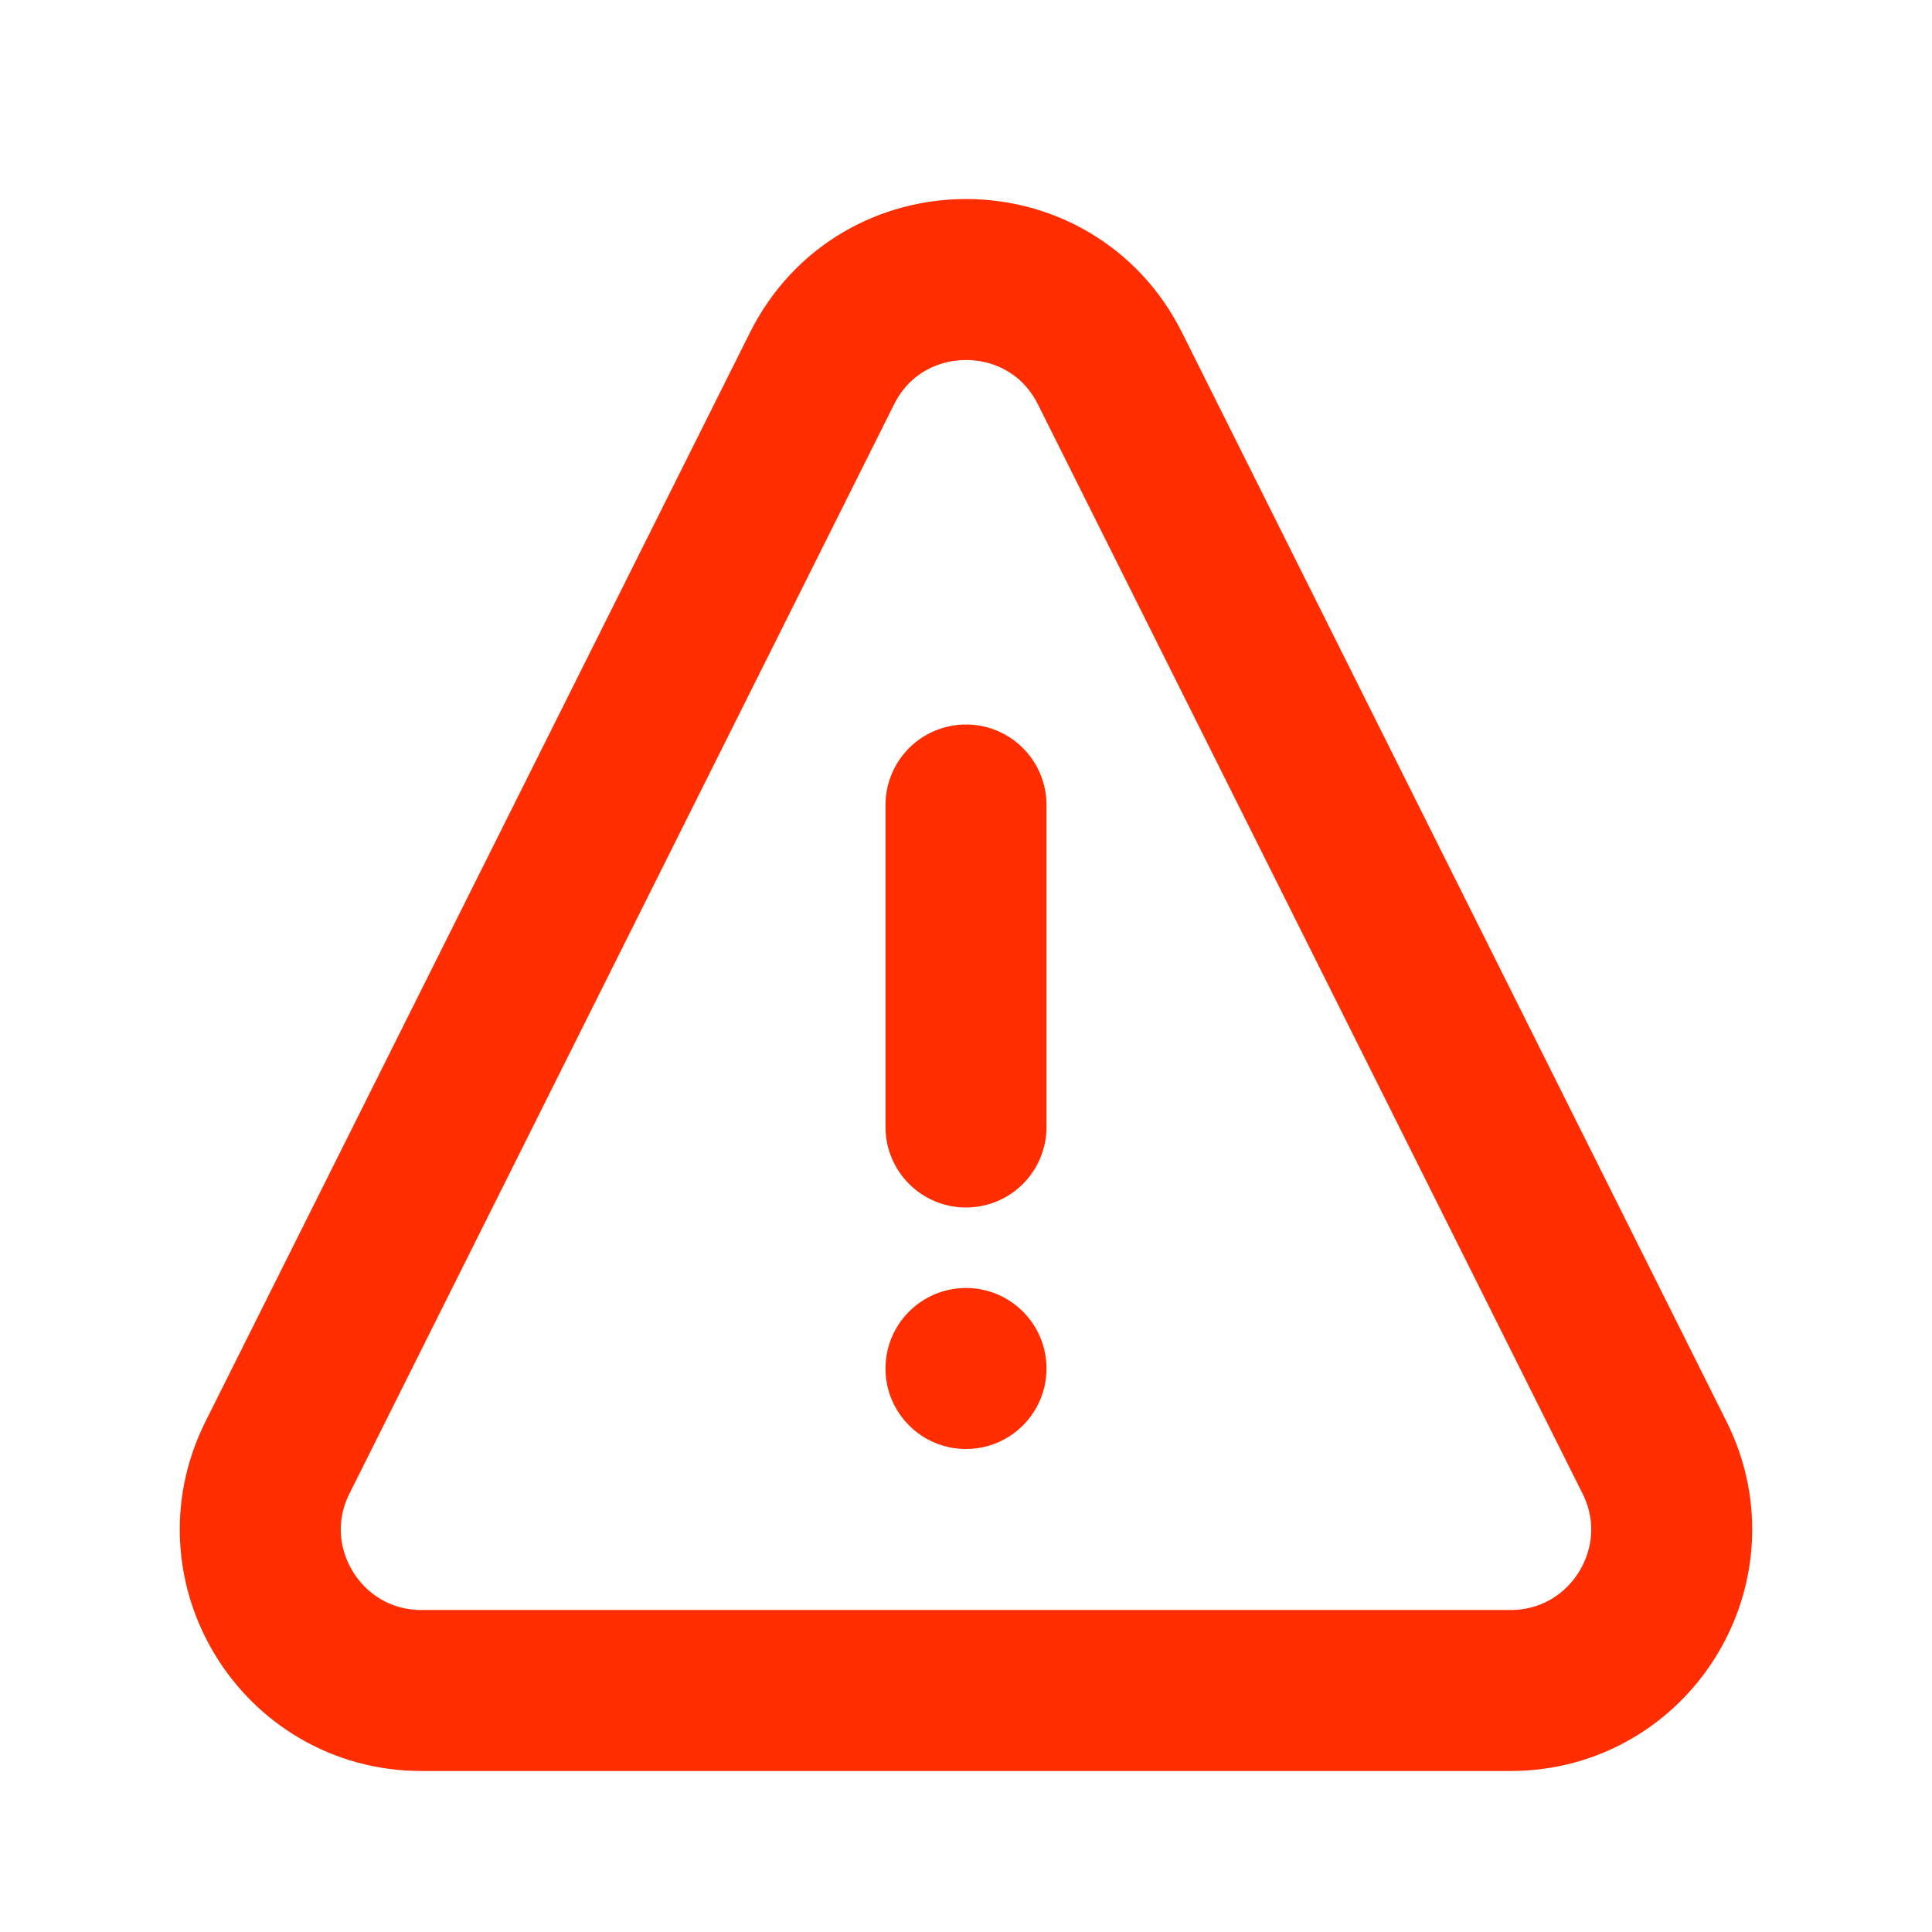
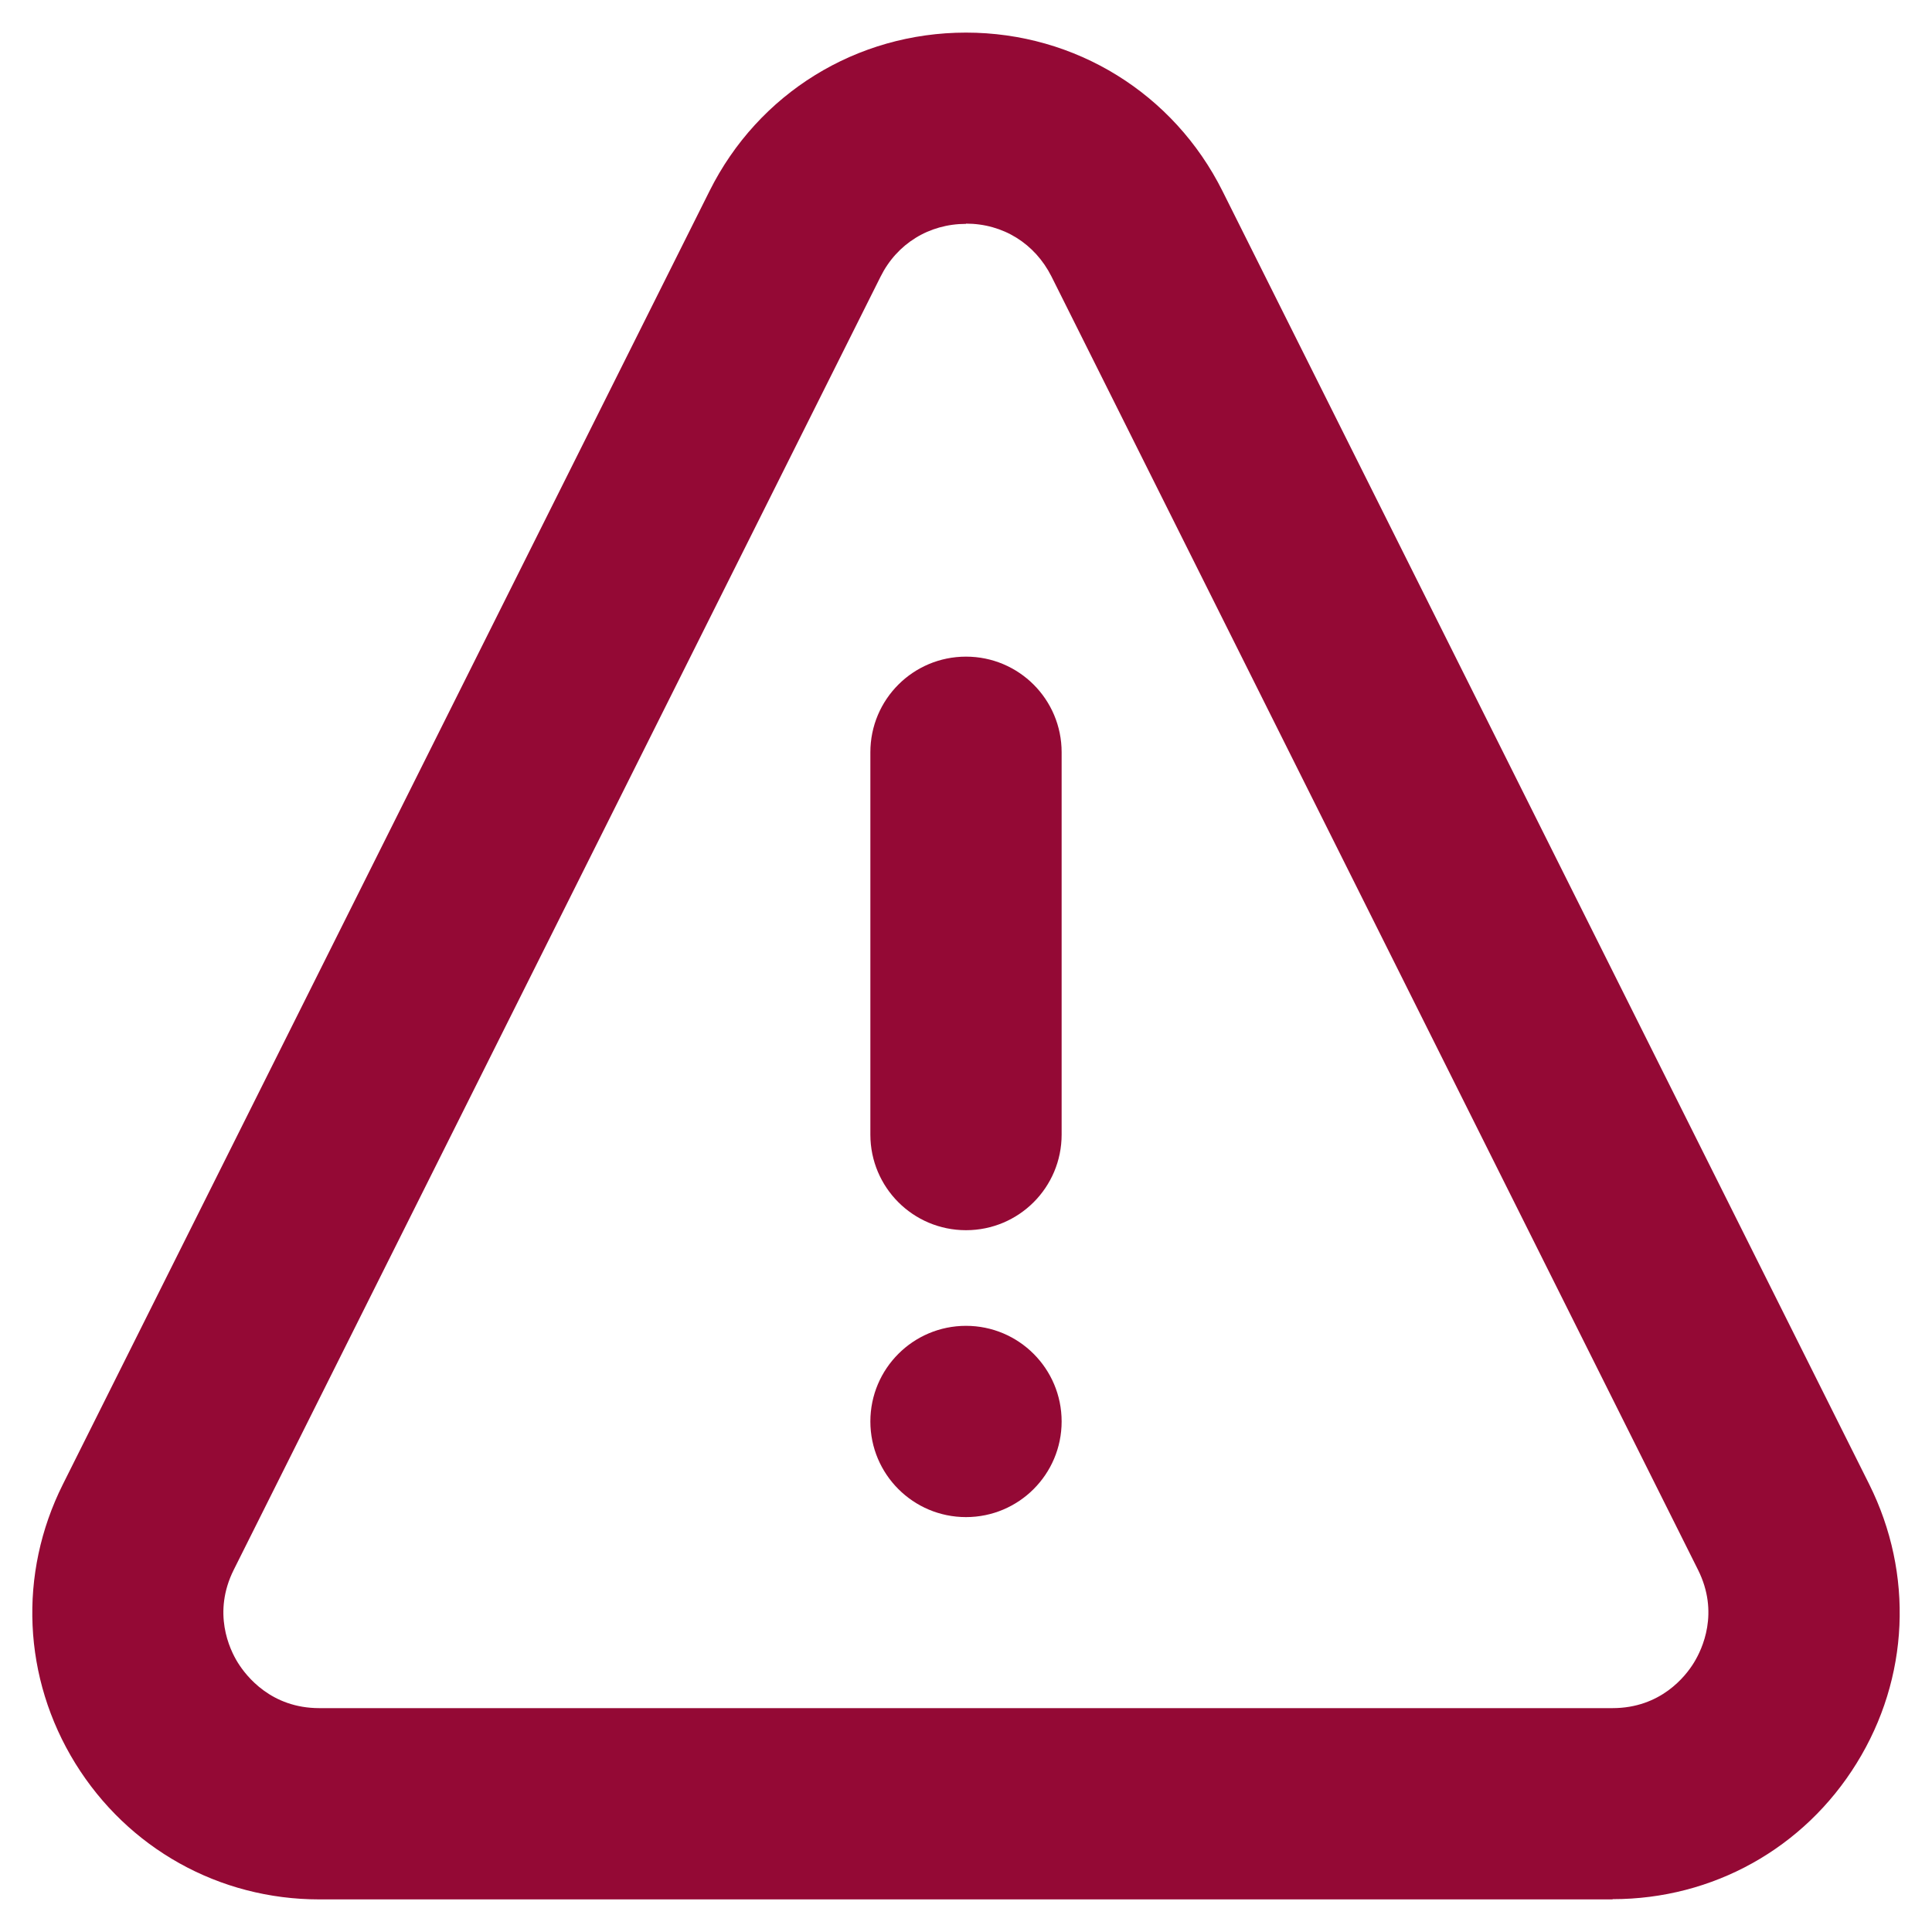
- <svg xmlns="http://www.w3.org/2000/svg" width="800px" height="800px" viewBox="0 0 24 24" fill="none">
-   <circle cx="12" cy="17" r="1" fill="#ff2d00" />
-   <path d="M12 10L12 14" stroke="#ff2d00" stroke-width="2" stroke-linecap="round" stroke-linejoin="round" />
-   <path d="M3.447 18.106L10.211 4.578C10.948 3.104 13.052 3.104 13.789 4.578L20.553 18.106C21.218 19.435 20.251 21 18.764 21H5.236C3.749 21 2.782 19.435 3.447 18.106Z" stroke="#ff2d00" stroke-width="2" stroke-linecap="round" stroke-linejoin="round" />
+ <svg xmlns="http://www.w3.org/2000/svg" id="Livello_1" version="1.1" viewBox="0 0 800 800">
+   <defs>
+     <style>
+       .st0 {
+         fill: #940935;
+       }
+     </style>
+   </defs>
+   <circle class="st0" cx="400" cy="588.6" r="39.6" />
+   <path class="st0" d="M400,509.4c-21.9,0-39.6-17.7-39.6-39.6v-158.3c0-21.9,17.7-39.6,39.6-39.6s39.6,17.7,39.6,39.6v158.3c0,21.9-17.7,39.6-39.6,39.6Z" />
+   <path class="st0" d="M667.7,786.5H132.2c-41.5,0-79.2-21.1-101-56.3-21.8-35.3-23.7-78.5-5.2-115.5l35.4,17.7-35.4-17.7L293.8,79.1c20.2-40.5,60.9-65.6,106.2-65.6,45.3,0,86,25.2,106.2,65.6l267.8,535.5c18.5,37.1,16.6,80.3-5.2,115.5-21.8,35.3-59.6,56.3-101,56.3ZM400,92.7c-15.3,0-28.6,8.2-35.4,21.9L96.8,650c-8.9,17.8-1.8,32.9,1.7,38.5,3.5,5.6,13.8,18.8,33.7,18.8h535.5c19.9,0,30.2-13.1,33.7-18.8s10.6-20.7,1.7-38.5L435.4,114.5c-6.9-13.7-20.1-21.9-35.4-21.9Z" />
</svg>
